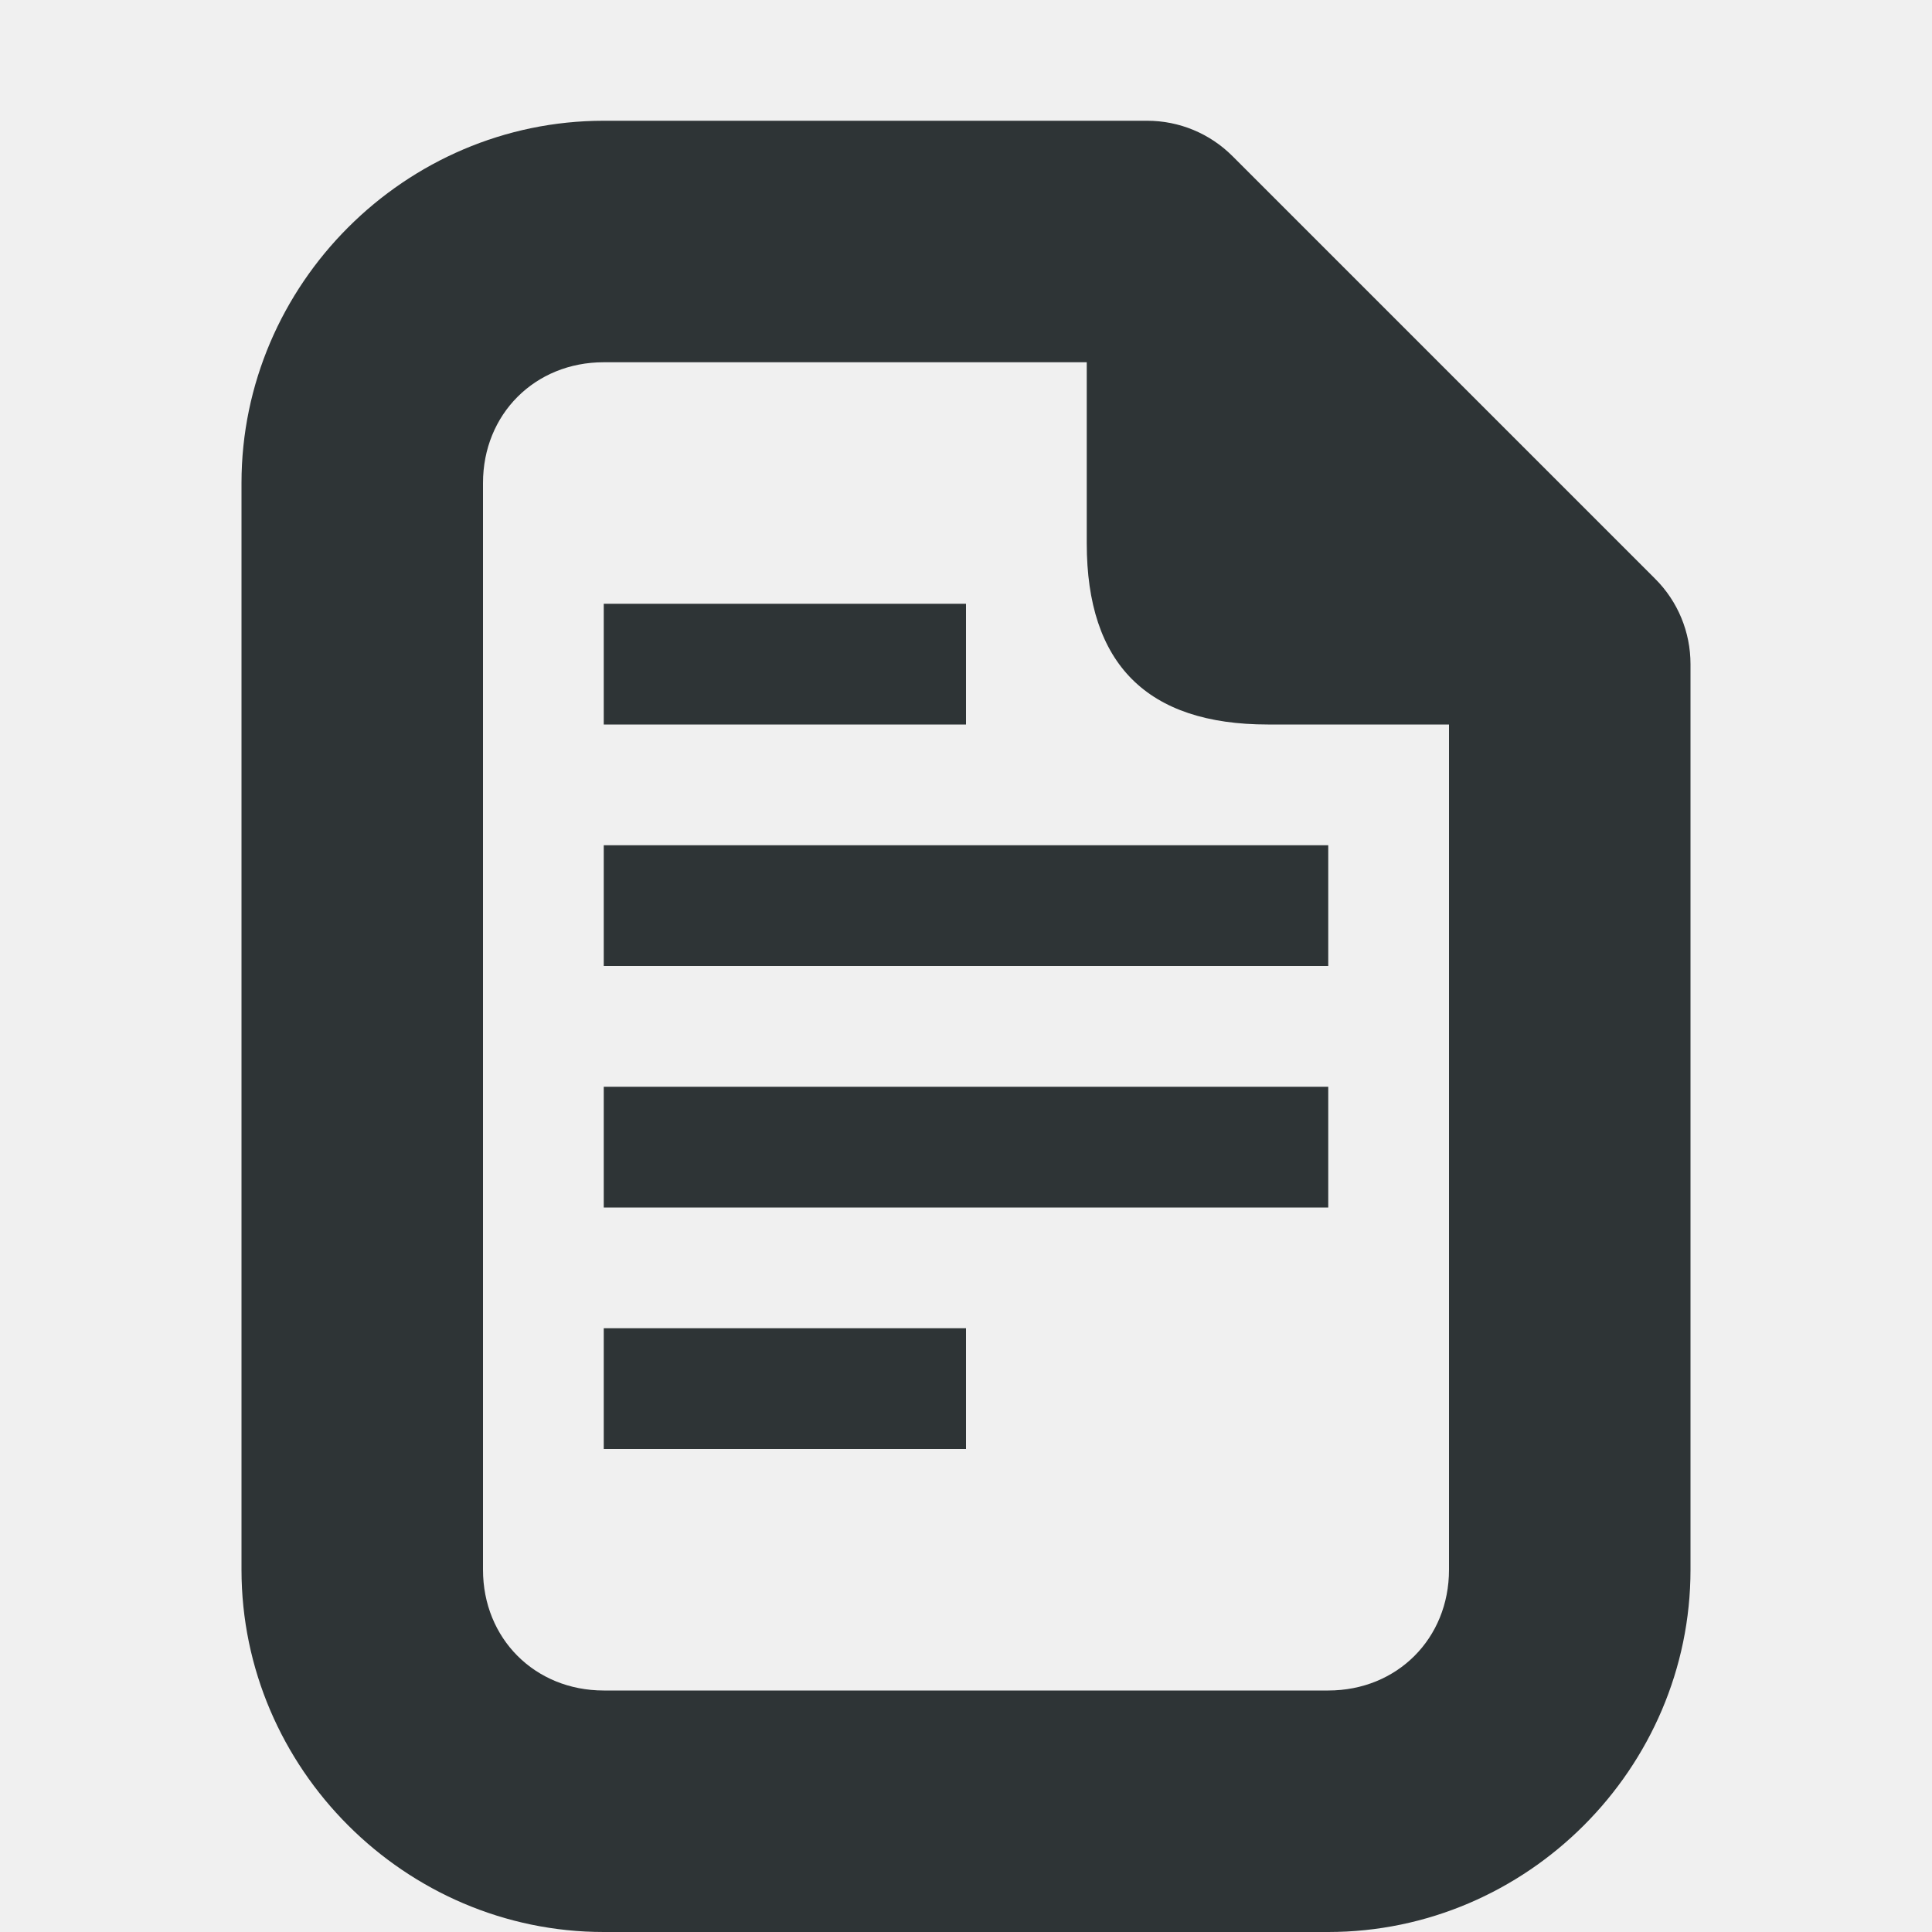
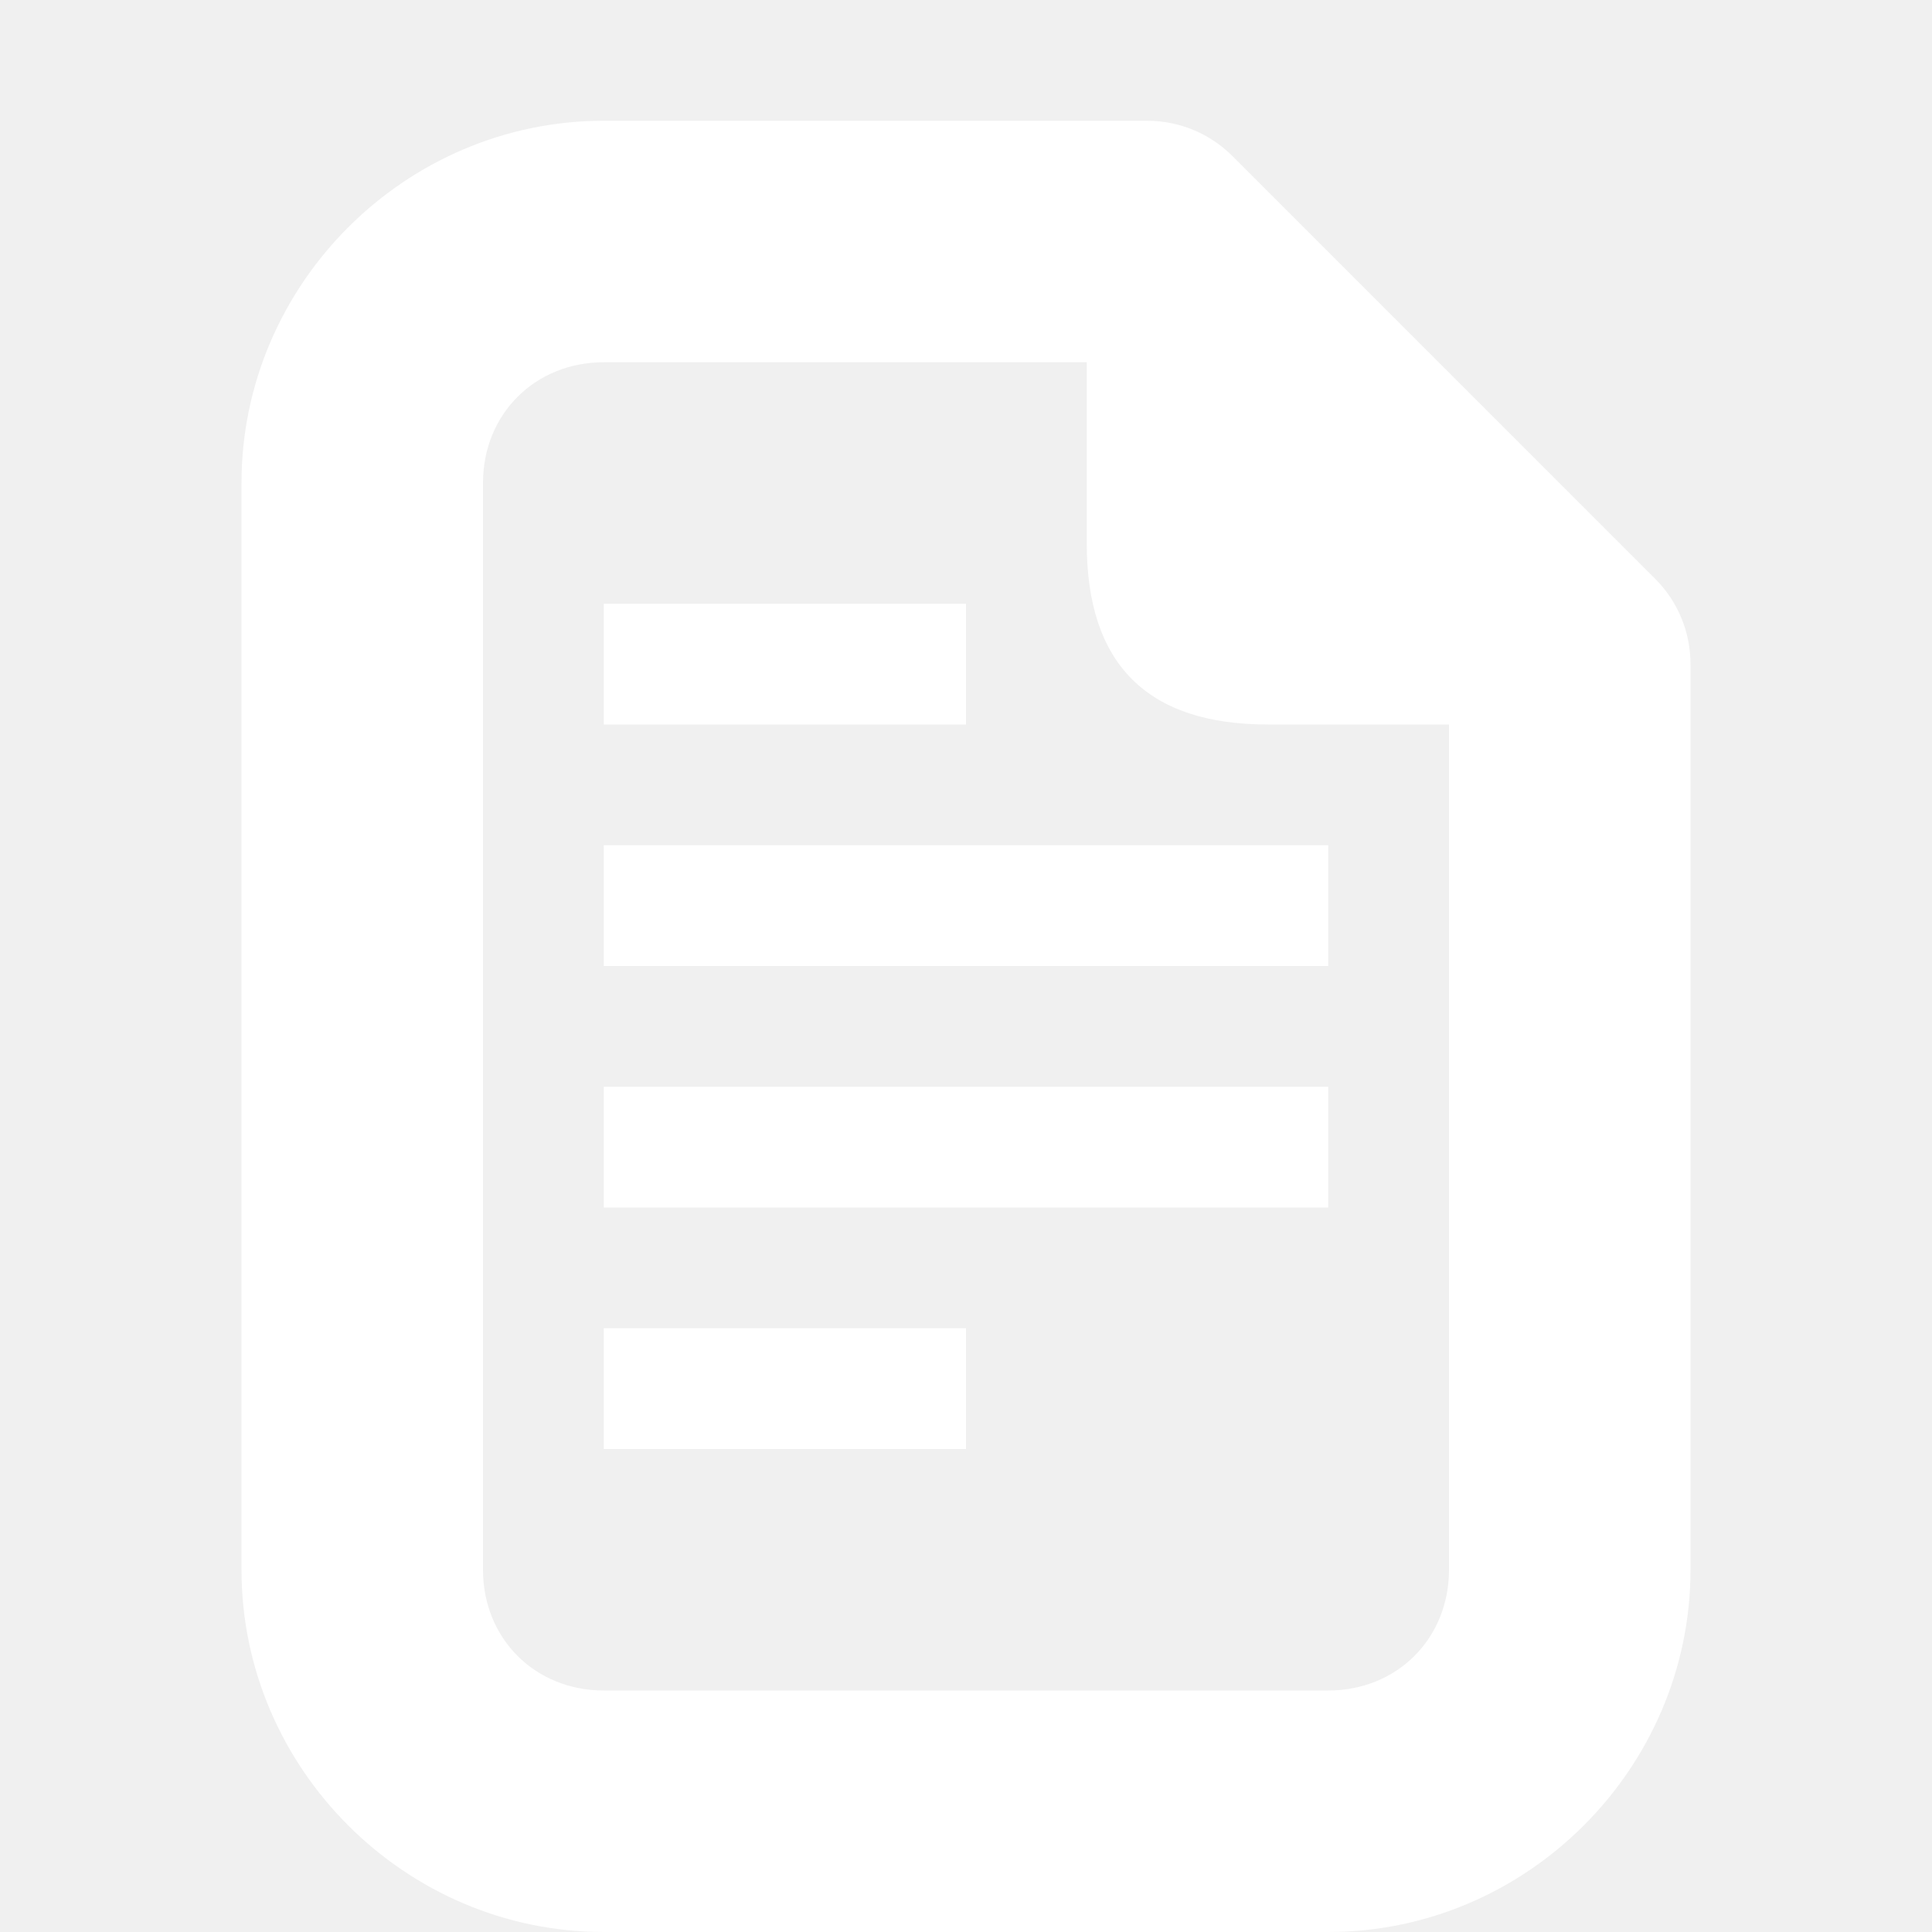
<svg xmlns="http://www.w3.org/2000/svg" height="16px" viewBox="0 0 16 16" width="16px">
-   <path d="m 5 1 c -1.645 0 -3 1.355 -3 3 v 9 c 0 1.645 1.355 3 3 3 h 6 c 1.645 0 3 -1.355 3 -3 v -7.5 c 0 -0.266 -0.105 -0.52 -0.293 -0.707 l -3.5 -3.5 c -0.188 -0.188 -0.441 -0.293 -0.707 -0.293 z m 0 2 h 4 v 1.5 c 0 1 0.5 1.5 1.5 1.5 h 1.5 v 7 c 0 0.57 -0.43 1 -1 1 h -6 c -0.57 0 -1 -0.43 -1 -1 v -9 c 0 -0.57 0.43 -1 1 -1 z m 0 2 v 1 h 3 v -1 z m 0 2 v 1 h 6 v -1 z m 0 2 v 1 h 6 v -1 z m 0 2 v 1 h 3 v -1 z m 0 0" fill="#2e3436" />
+   <path d="m 5 1 c -1.645 0 -3 1.355 -3 3 v 9 c 0 1.645 1.355 3 3 3 h 6 c 1.645 0 3 -1.355 3 -3 v -7.5 c 0 -0.266 -0.105 -0.52 -0.293 -0.707 l -3.5 -3.5 c -0.188 -0.188 -0.441 -0.293 -0.707 -0.293 z m 0 2 h 4 v 1.5 c 0 1 0.5 1.5 1.5 1.5 h 1.5 v 7 c 0 0.57 -0.43 1 -1 1 h -6 c -0.57 0 -1 -0.43 -1 -1 v -9 c 0 -0.57 0.43 -1 1 -1 z m 0 2 v 1 h 3 v -1 z m 0 2 v 1 h 6 v -1 z m 0 2 v 1 h 6 v -1 z m 0 2 v 1 h 3 v -1 z m 0 0" fill="#ffffff" />
</svg>
